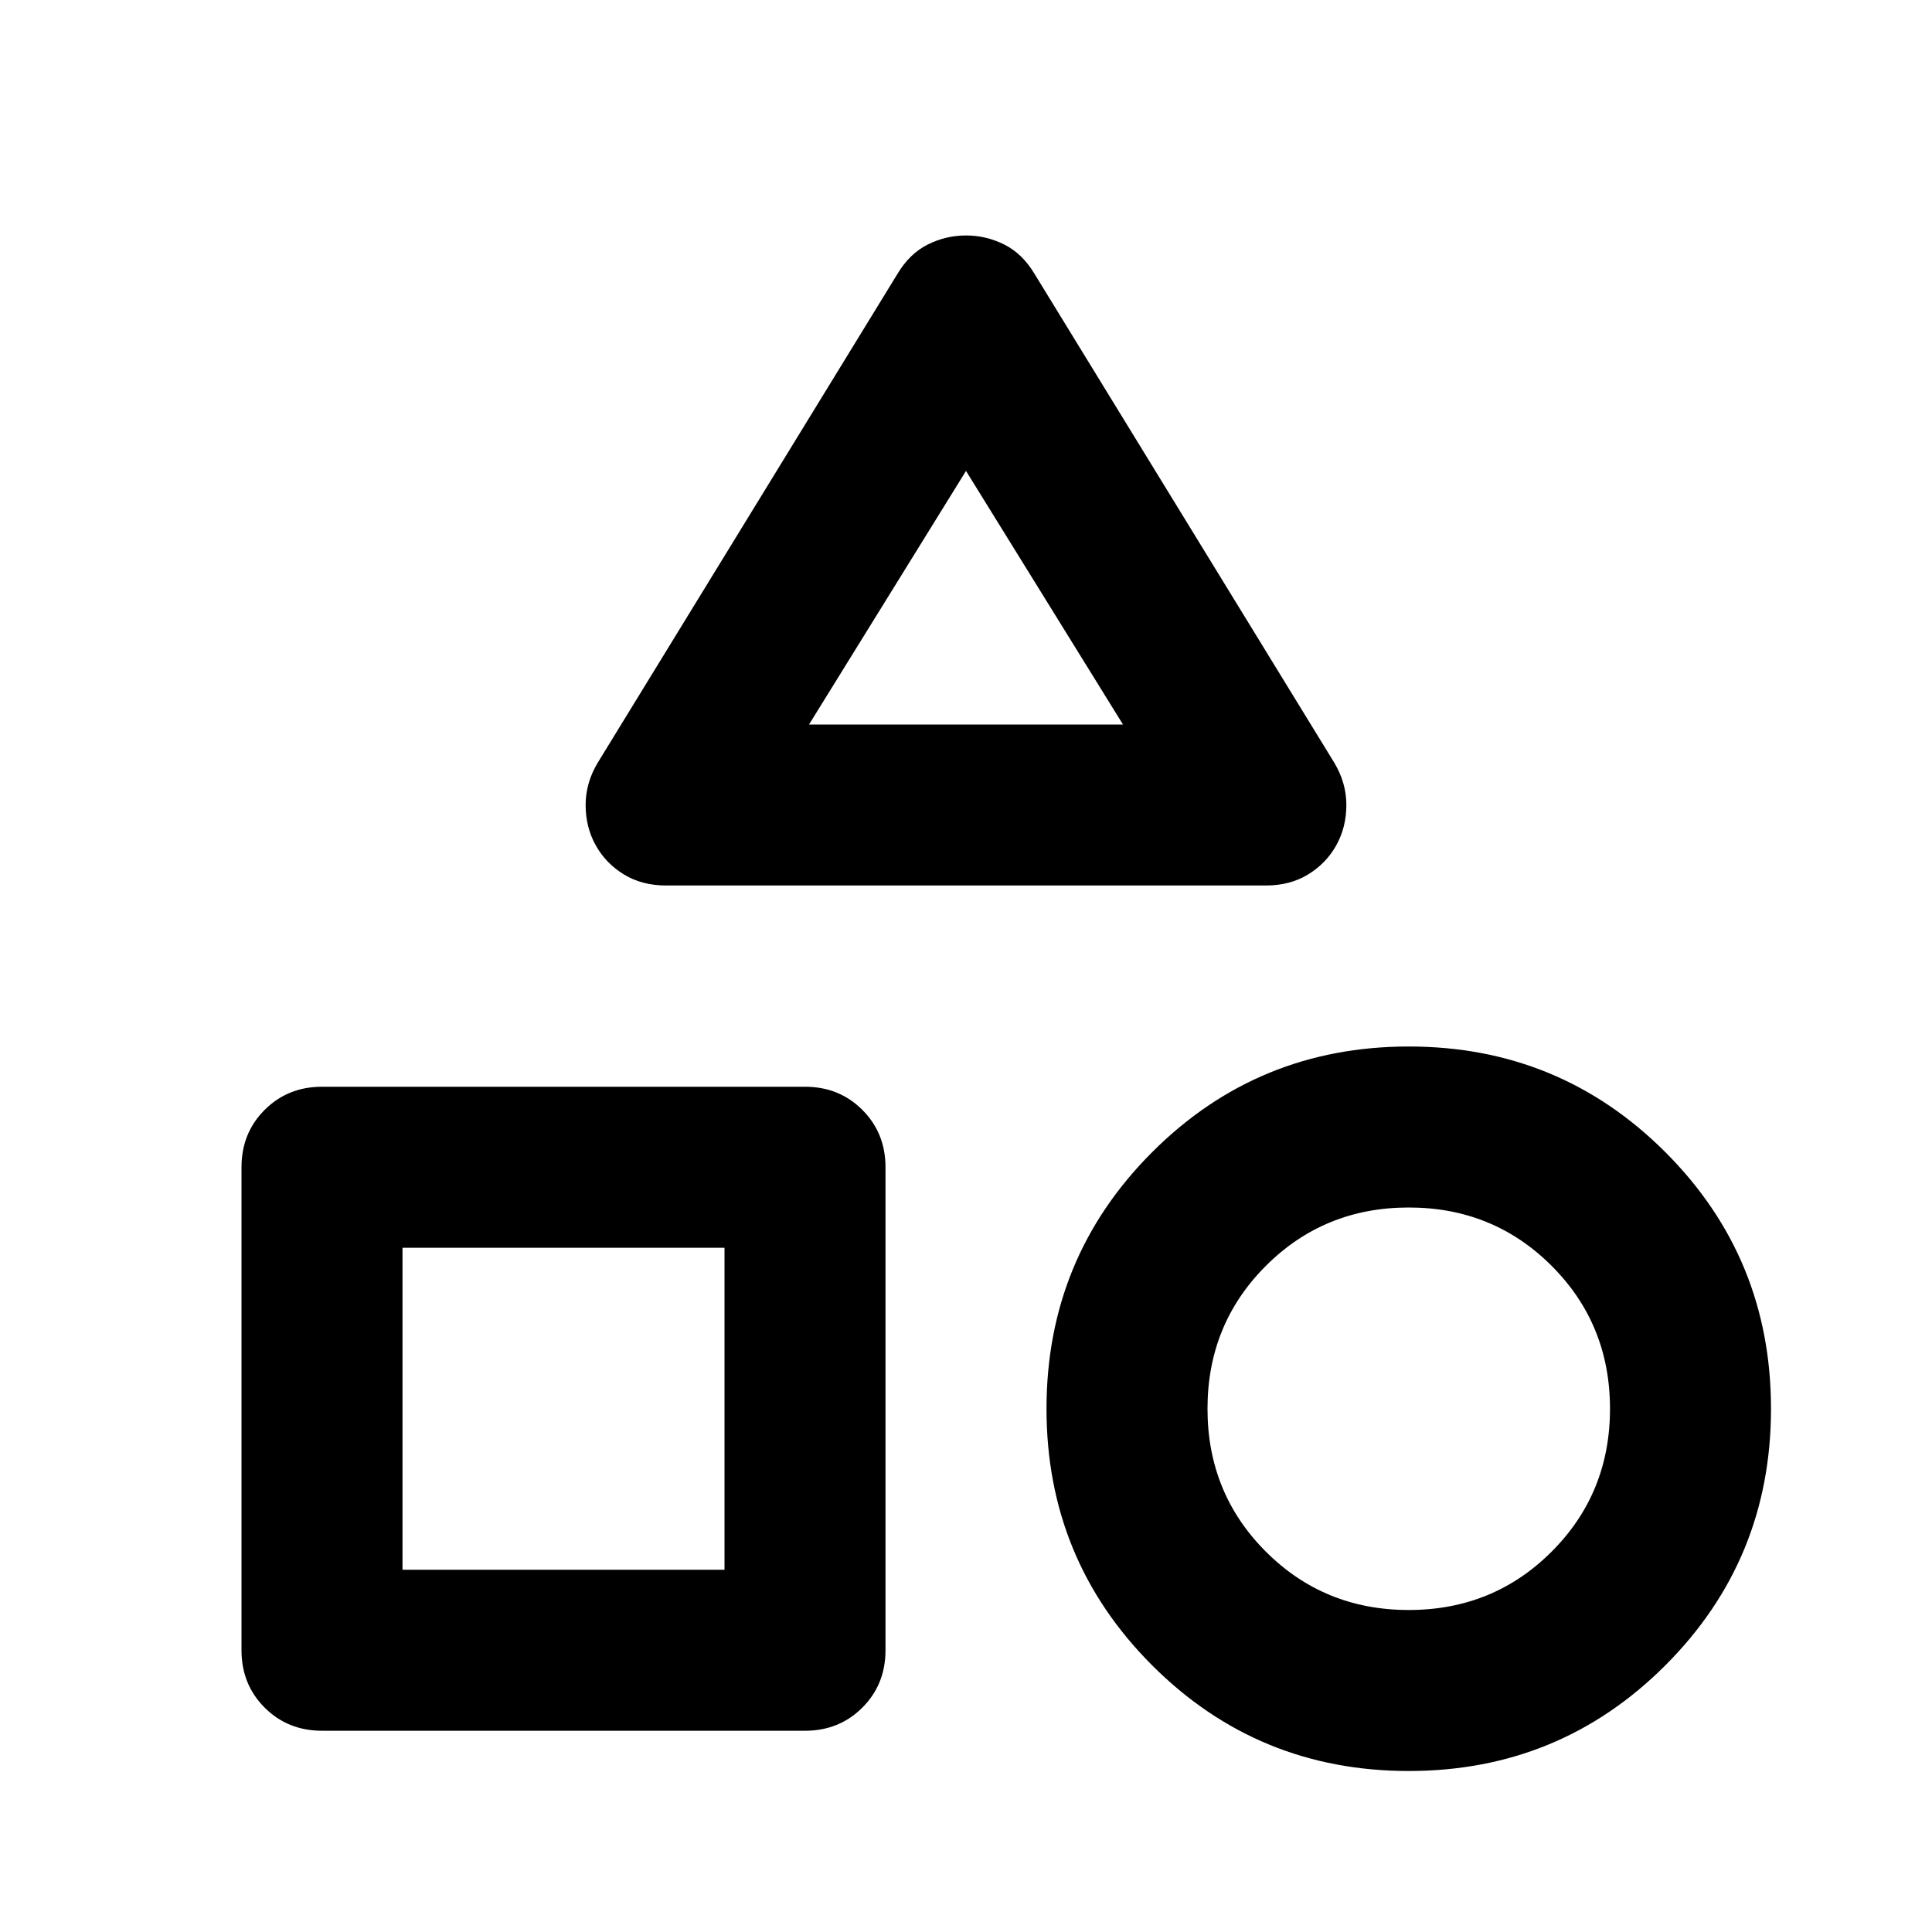
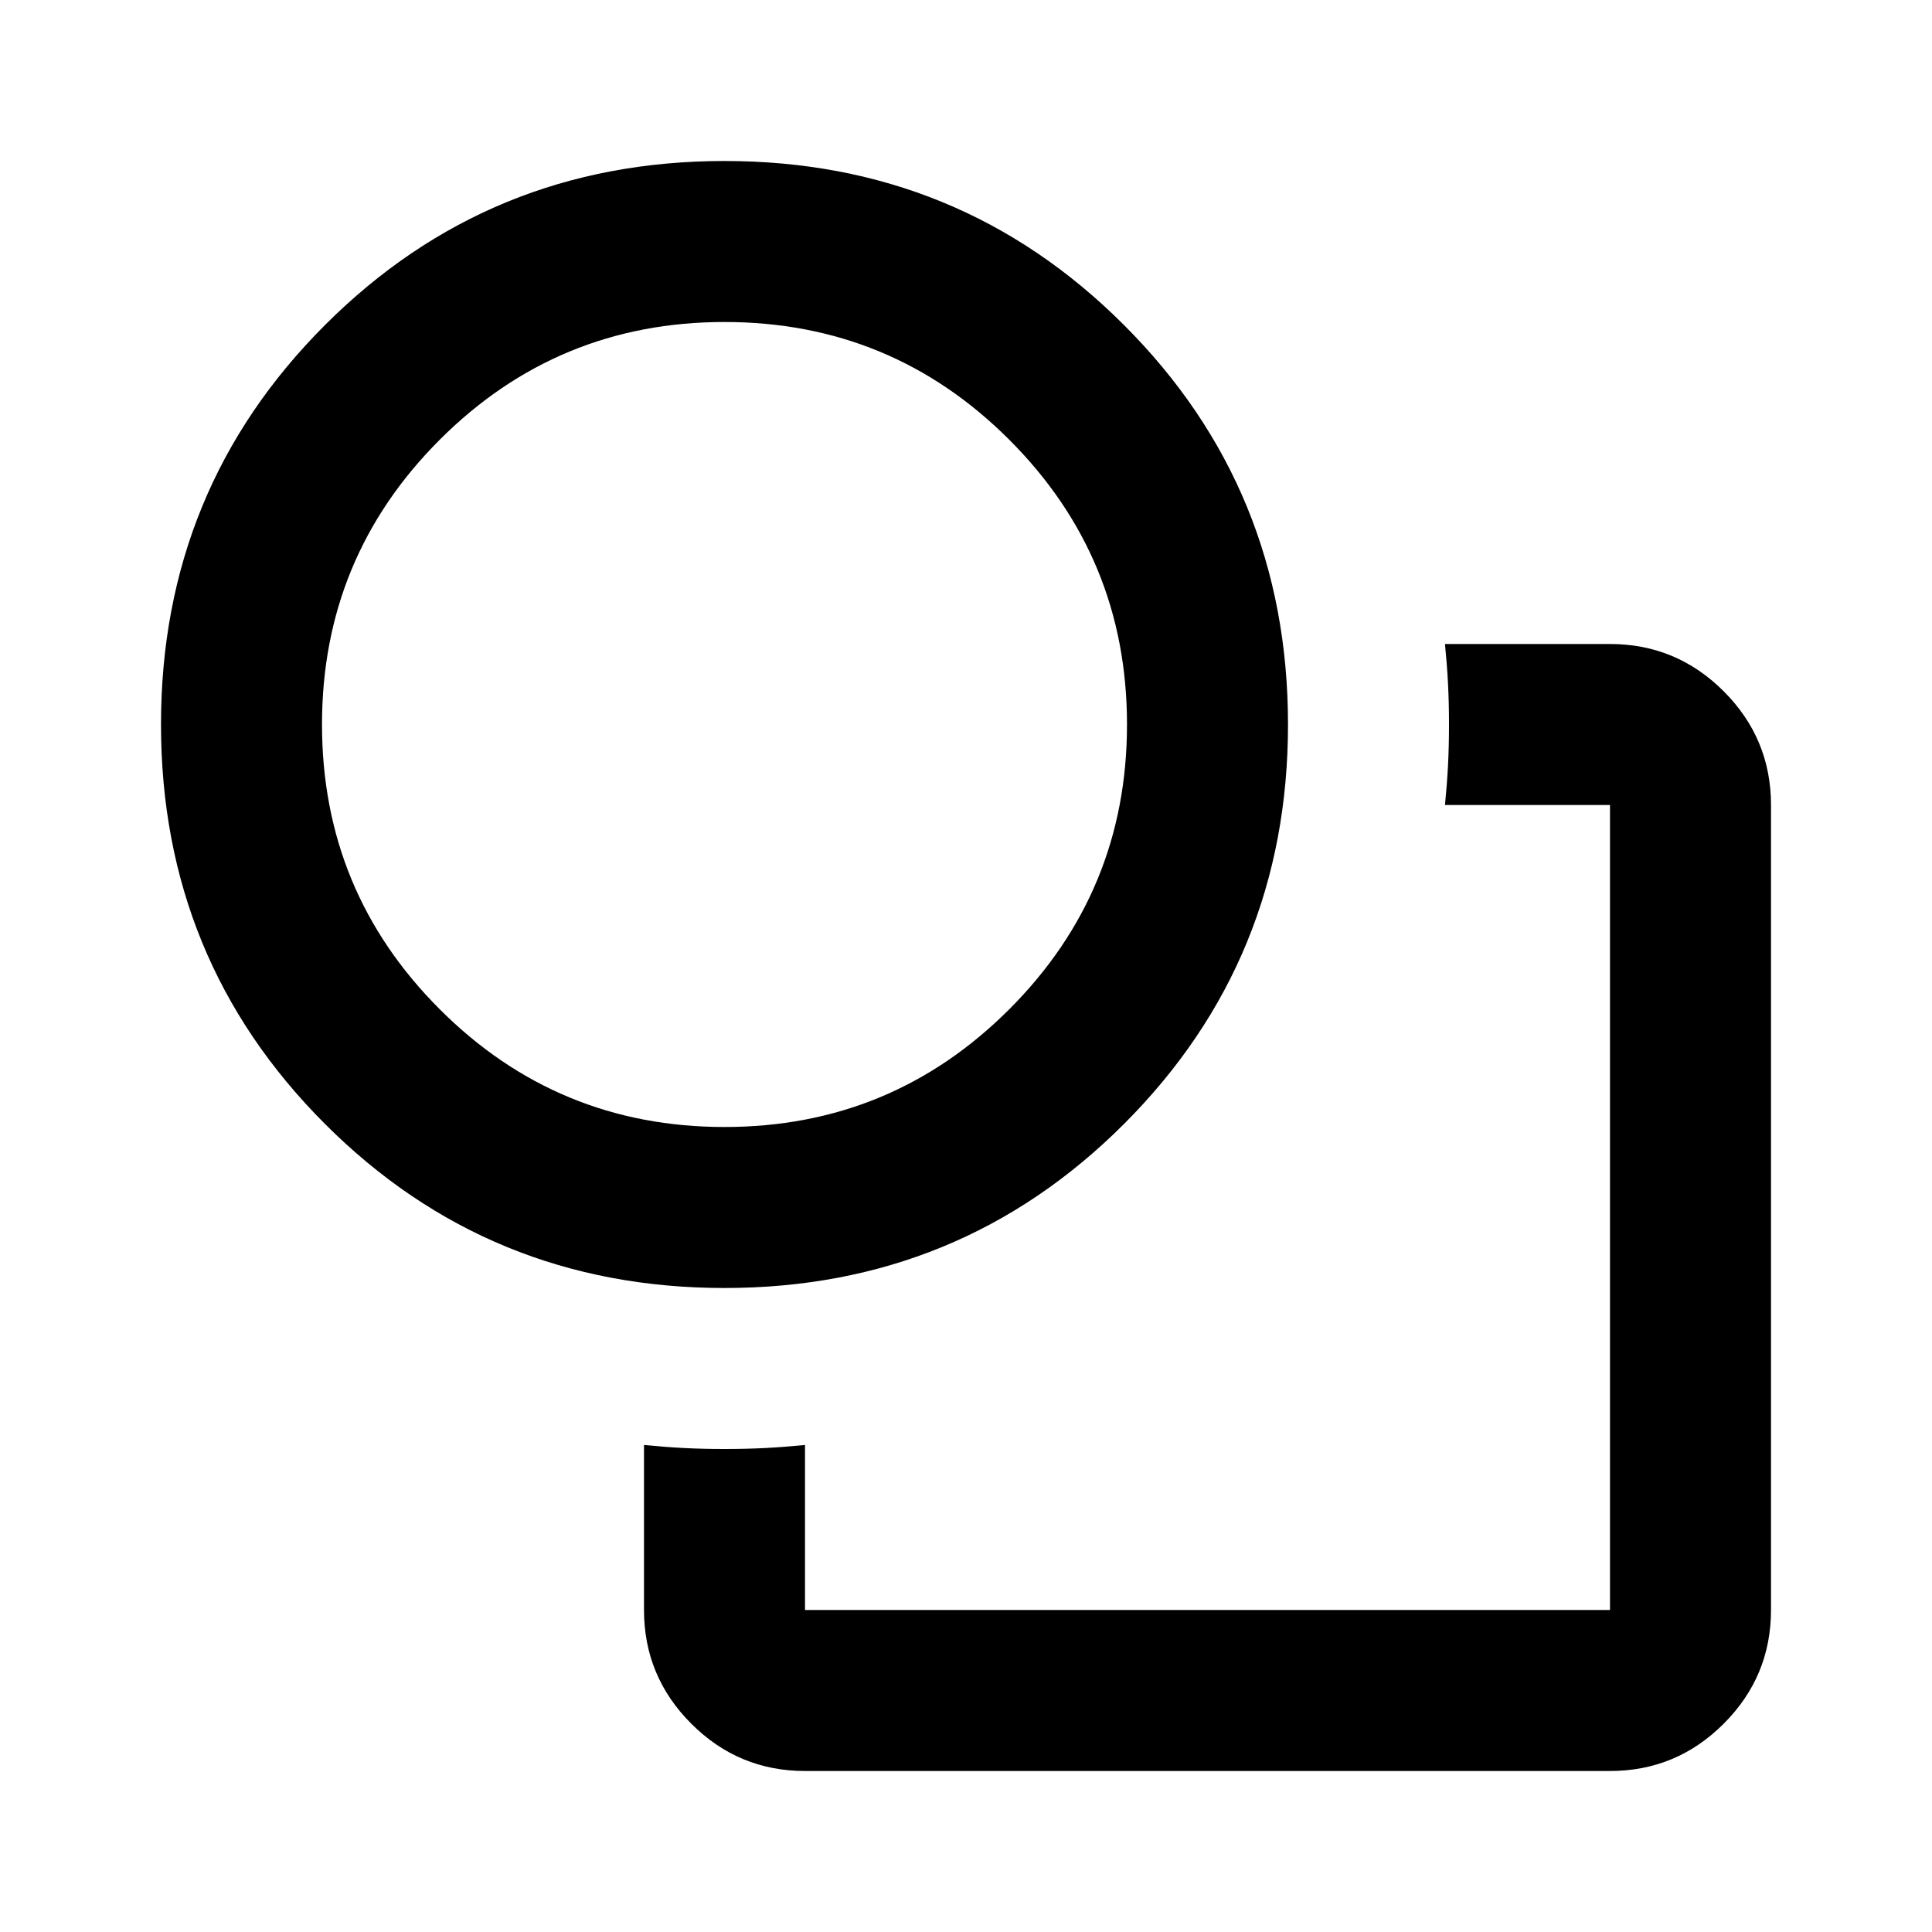
<svg xmlns="http://www.w3.org/2000/svg" height="24px" viewBox="0 -960 960 960" width="24px" fill="#000000">
-   <path d="m297-581 149-243q6-10 15-14.5t19-4.5q10 0 19 4.5t15 14.5l149 243q6 10 6 21t-5 20q-5 9-14 14.5t-21 5.5H331q-12 0-21-5.5T296-540q-5-9-5-20t6-21ZM700-80q-75 0-127.5-52.5T520-260q0-75 52.5-127.5T700-440q75 0 127.5 52.5T880-260q0 75-52.5 127.5T700-80Zm-580-60v-240q0-17 11.5-28.5T160-420h240q17 0 28.5 11.5T440-380v240q0 17-11.5 28.5T400-100H160q-17 0-28.5-11.5T120-140Zm580-20q42 0 71-29t29-71q0-42-29-71t-71-29q-42 0-71 29t-29 71q0 42 29 71t71 29Zm-500-20h160v-160H200v160Zm202-420h156l-78-126-78 126Zm78 0ZM360-340Zm340 80Z" />
+   <path d="M600-360ZM320-242q10 1 19.5 1.5t20.5.5q11 0 20.5-.5T400-242v82h400v-400h-82q1-10 1.5-19.5t.5-20.5q0-11-.5-20.5T718-640h82q33 0 56.5 23.5T880-560v400q0 33-23.5 56.5T800-80H400q-33 0-56.5-23.5T320-160v-82Zm40-78q-117 0-198.5-81.5T80-600q0-117 81.5-198.5T360-880q117 0 198.5 81.5T640-600q0 117-81.5 198.5T360-320Zm0-80q83 0 141.5-58.5T560-600q0-83-58.5-141.5T360-800q-83 0-141.5 58.5T160-600q0 83 58.5 141.5T360-400Zm0-200Z" />
</svg>
